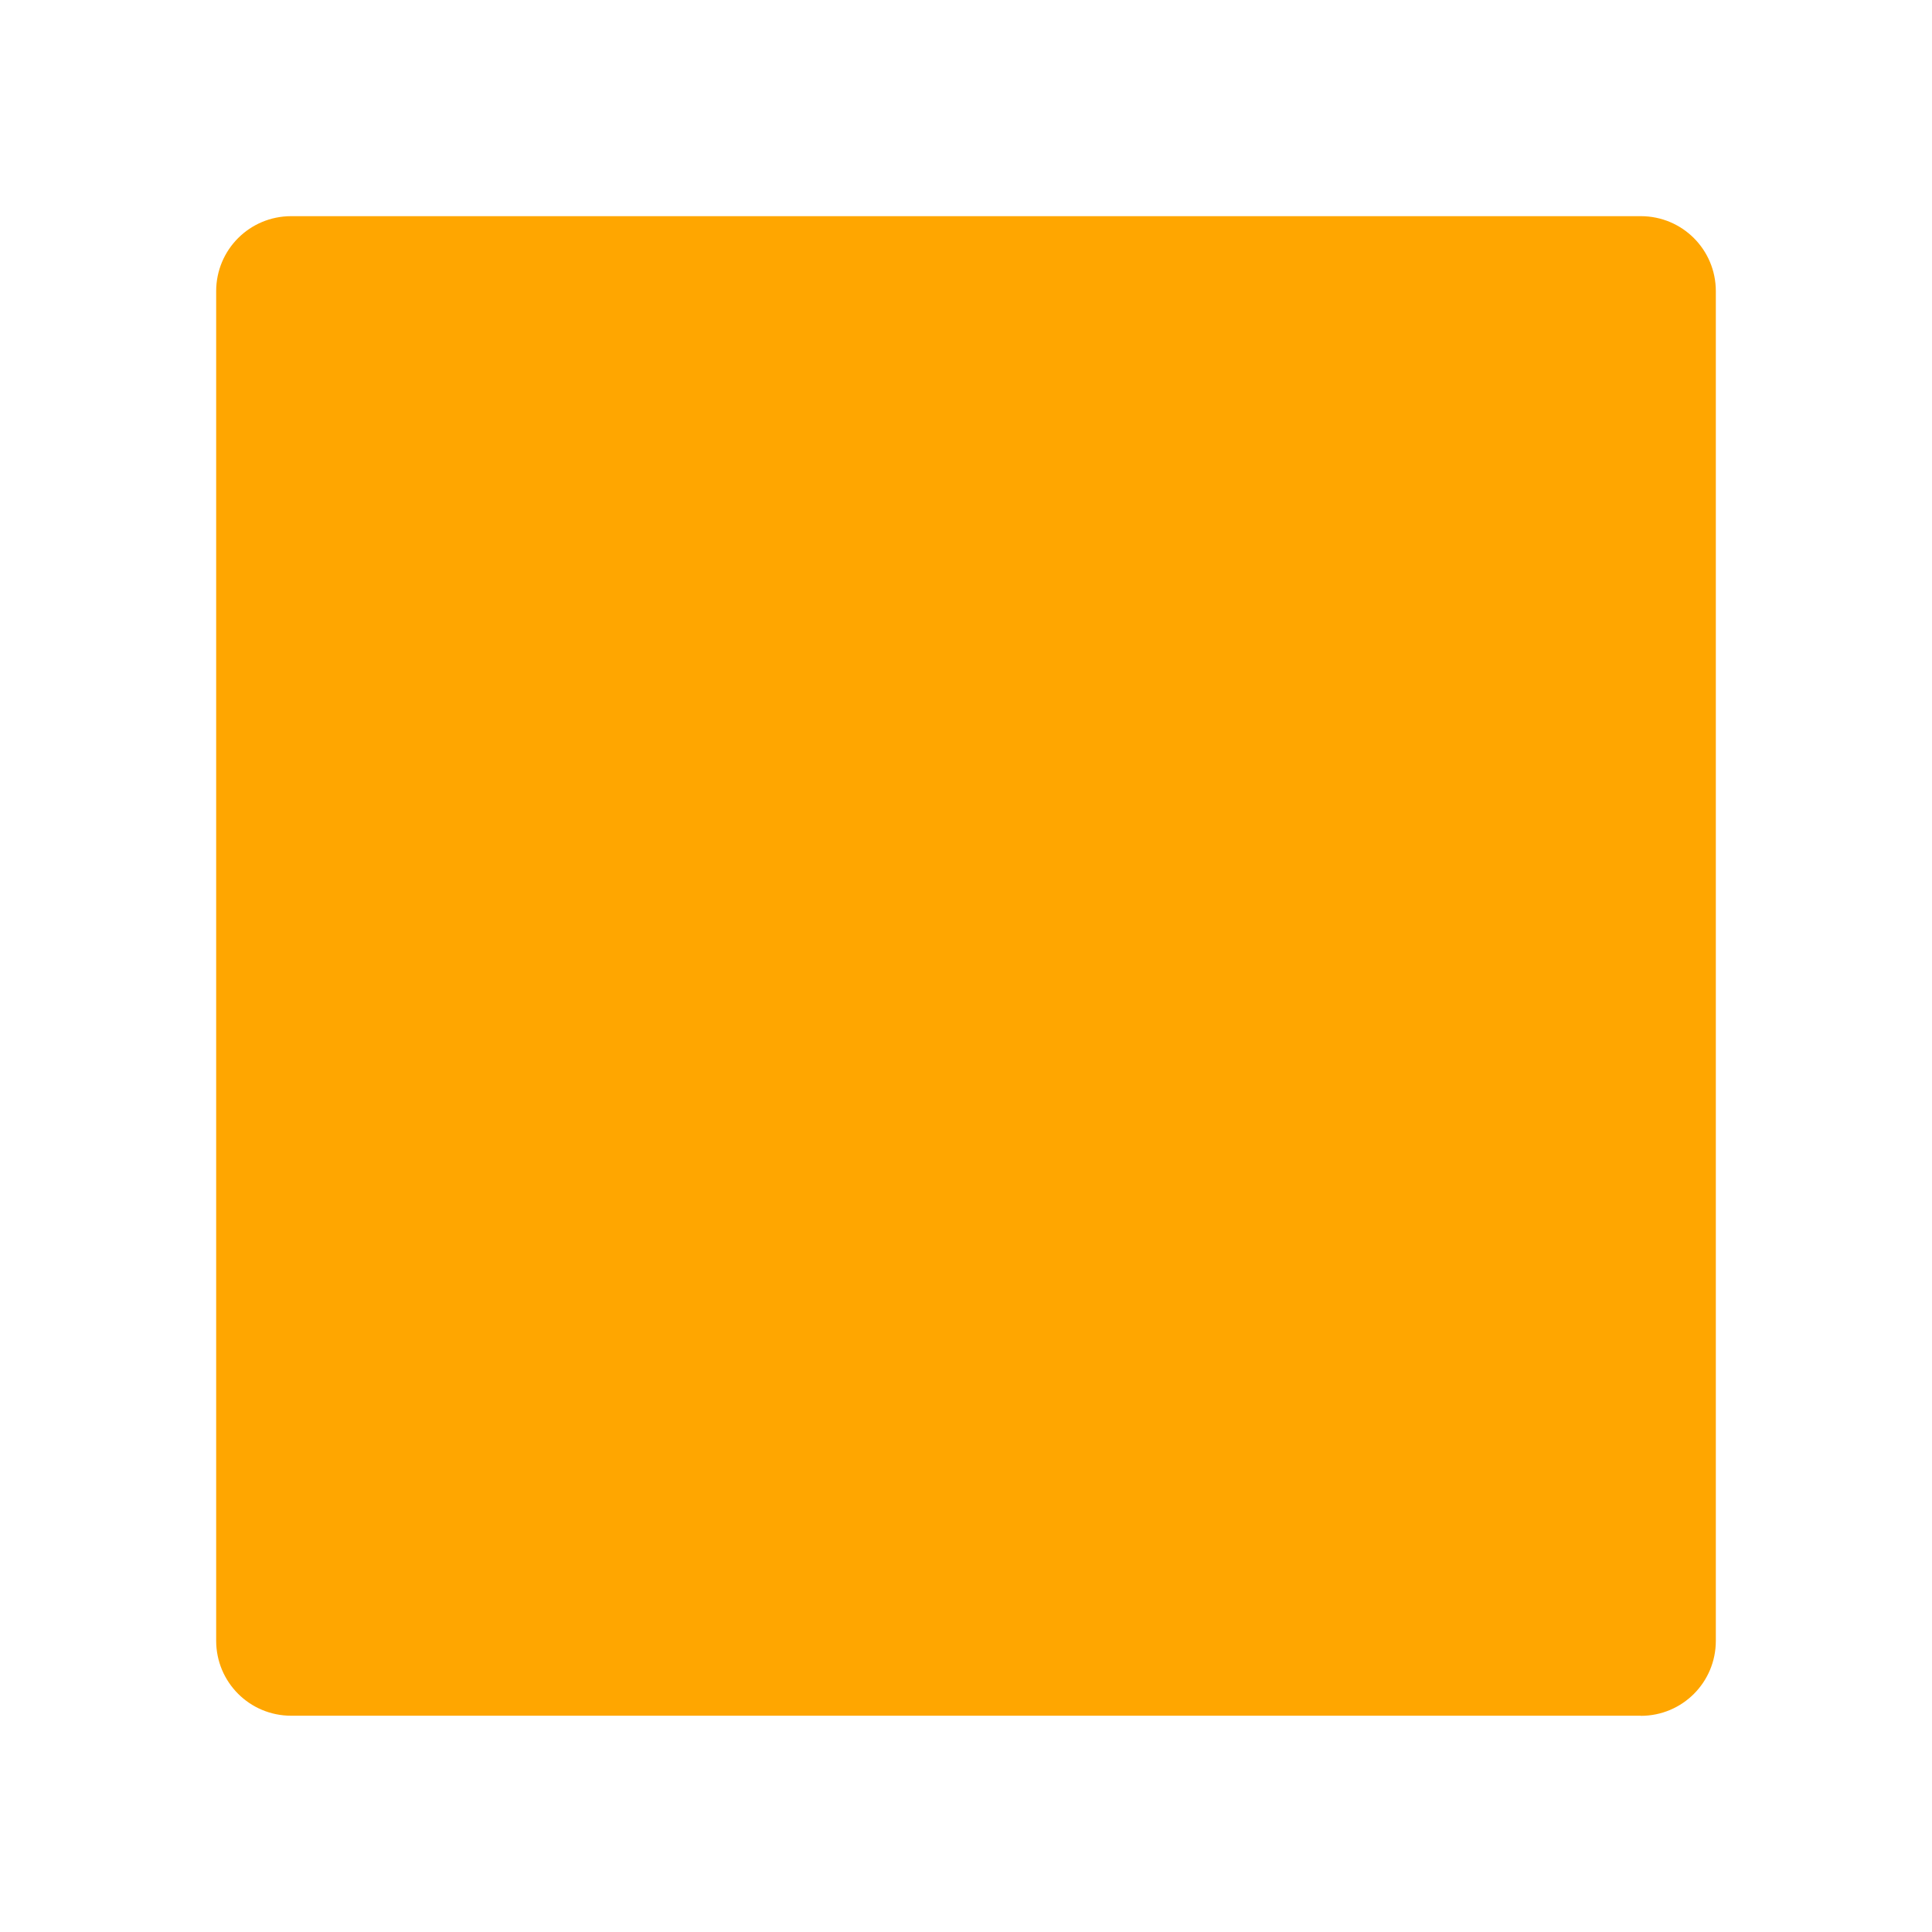
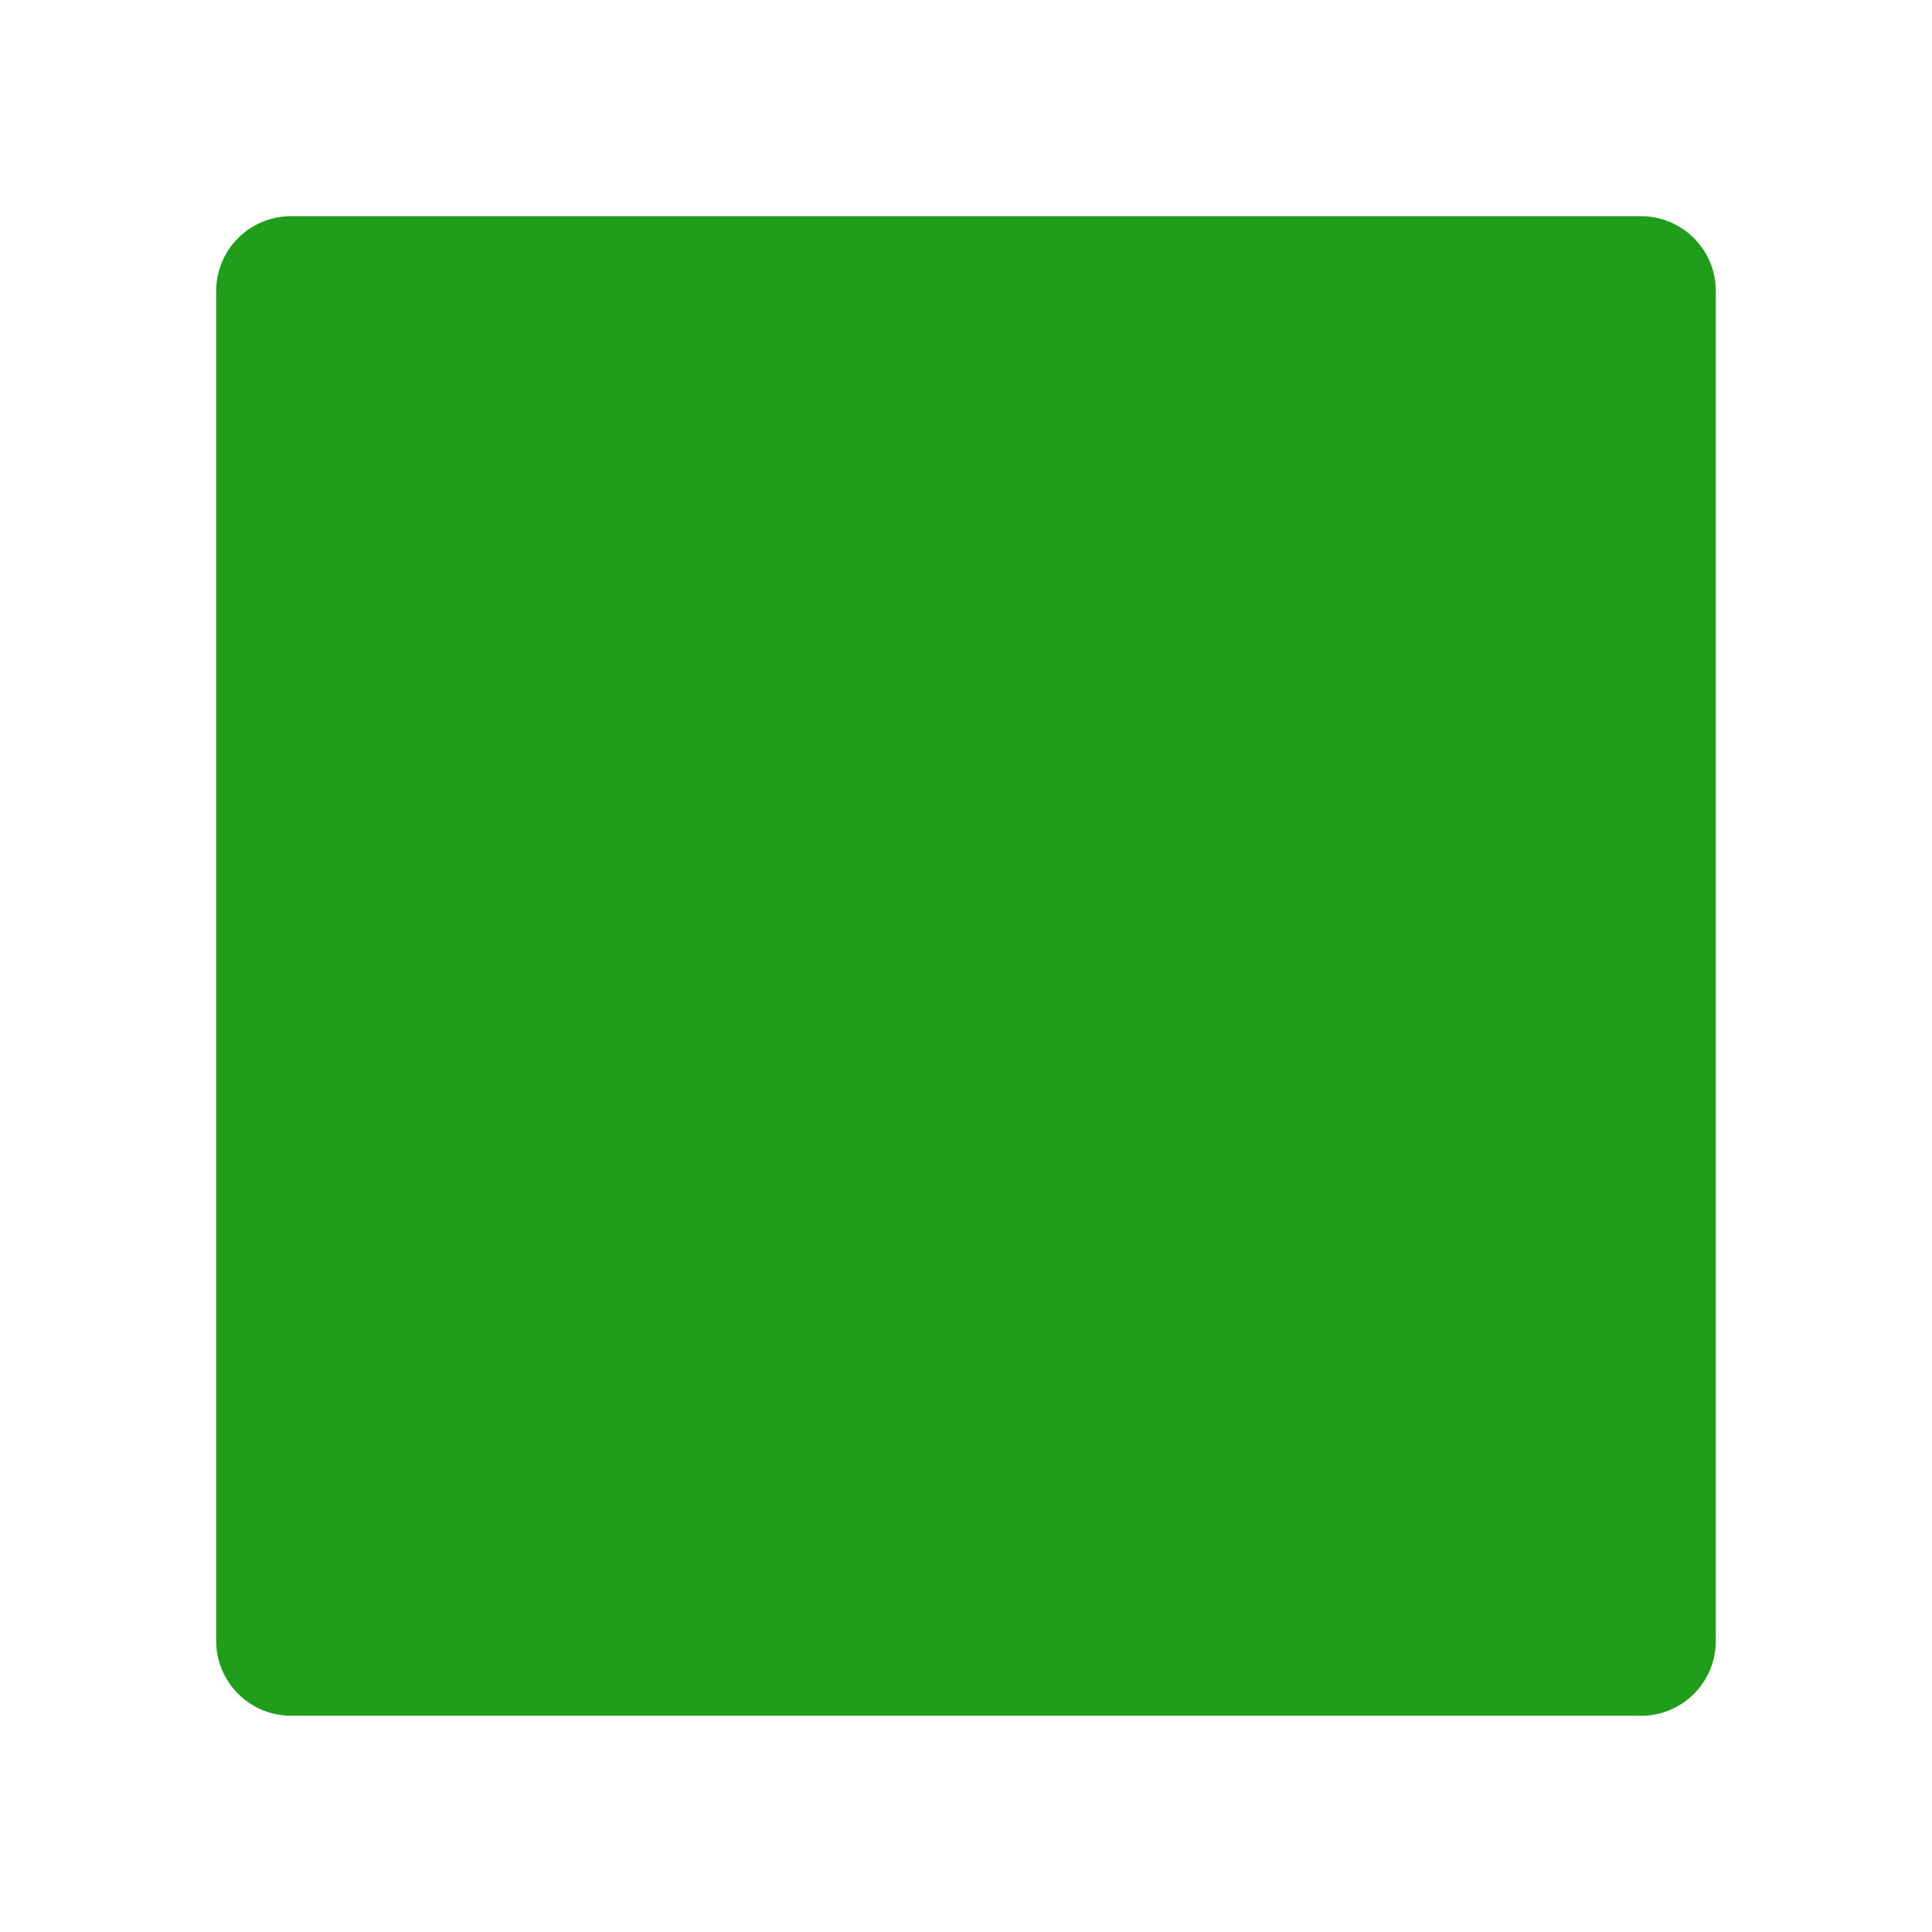
<svg xmlns="http://www.w3.org/2000/svg" width="18" height="18" version="1.1" id="svg1010">
  <defs id="defs1014">
    <linearGradient y2="123.913" y1="4.25" x2="64" x1="64" gradientUnits="userSpaceOnUse" id="SVGID_1_">
      <stop id="stop991" style="stop-color:#FFAB40" offset="0" />
      <stop id="stop993" style="stop-color:#FF6D00" offset="1" />
    </linearGradient>
  </defs>
-   <path id="path1006" style="fill:#ffa600;fill-opacity:1;stroke-width:0.249" d="M 15.287,15.985 H 2.713 c -0.387,0 -0.699,-0.312 -0.699,-0.699 V 2.713 c 0,-0.387 0.312,-0.699 0.699,-0.699 H 15.287 c 0.387,0 0.699,0.312 0.699,0.699 V 15.287 c 0,0.387 -0.312,0.699 -0.699,0.699 z" />
+   <path id="path1006" style="fill:#209d1b;fill-opacity:1;stroke-width:0.249" d="M 15.287,15.985 H 2.713 c -0.387,0 -0.699,-0.312 -0.699,-0.699 V 2.713 c 0,-0.387 0.312,-0.699 0.699,-0.699 H 15.287 c 0.387,0 0.699,0.312 0.699,0.699 V 15.287 c 0,0.387 -0.312,0.699 -0.699,0.699 z" />
</svg>
